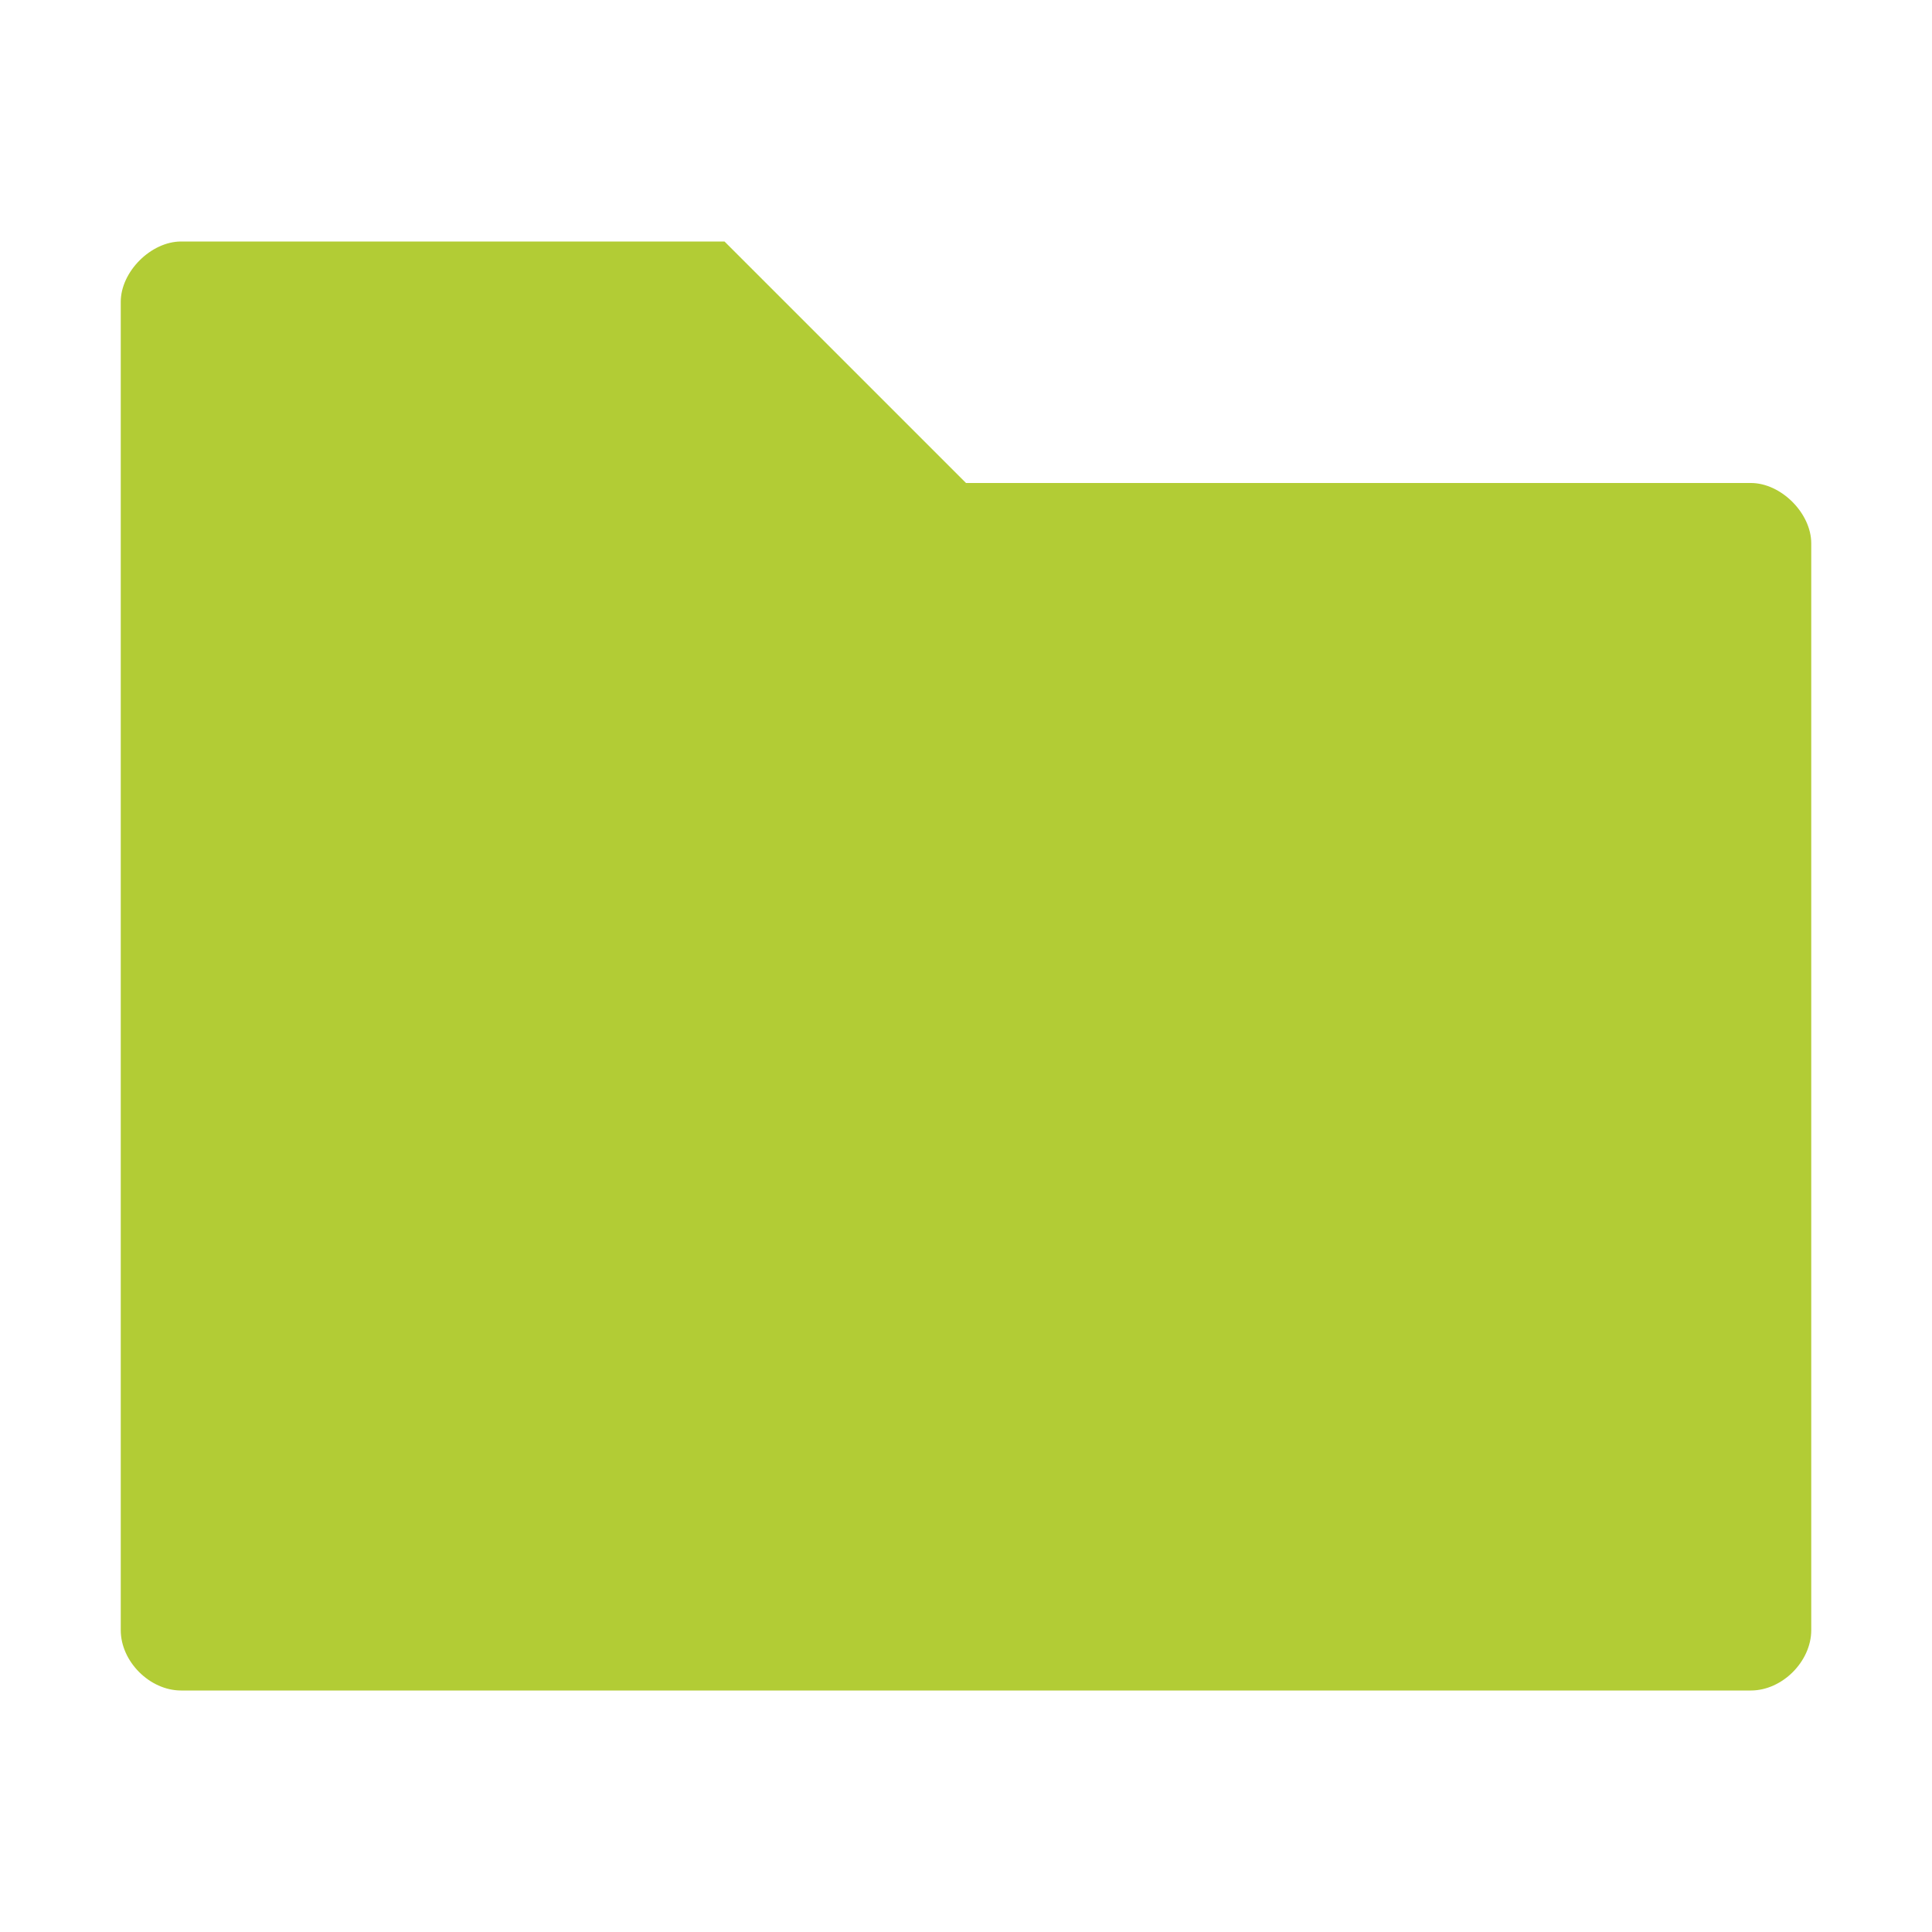
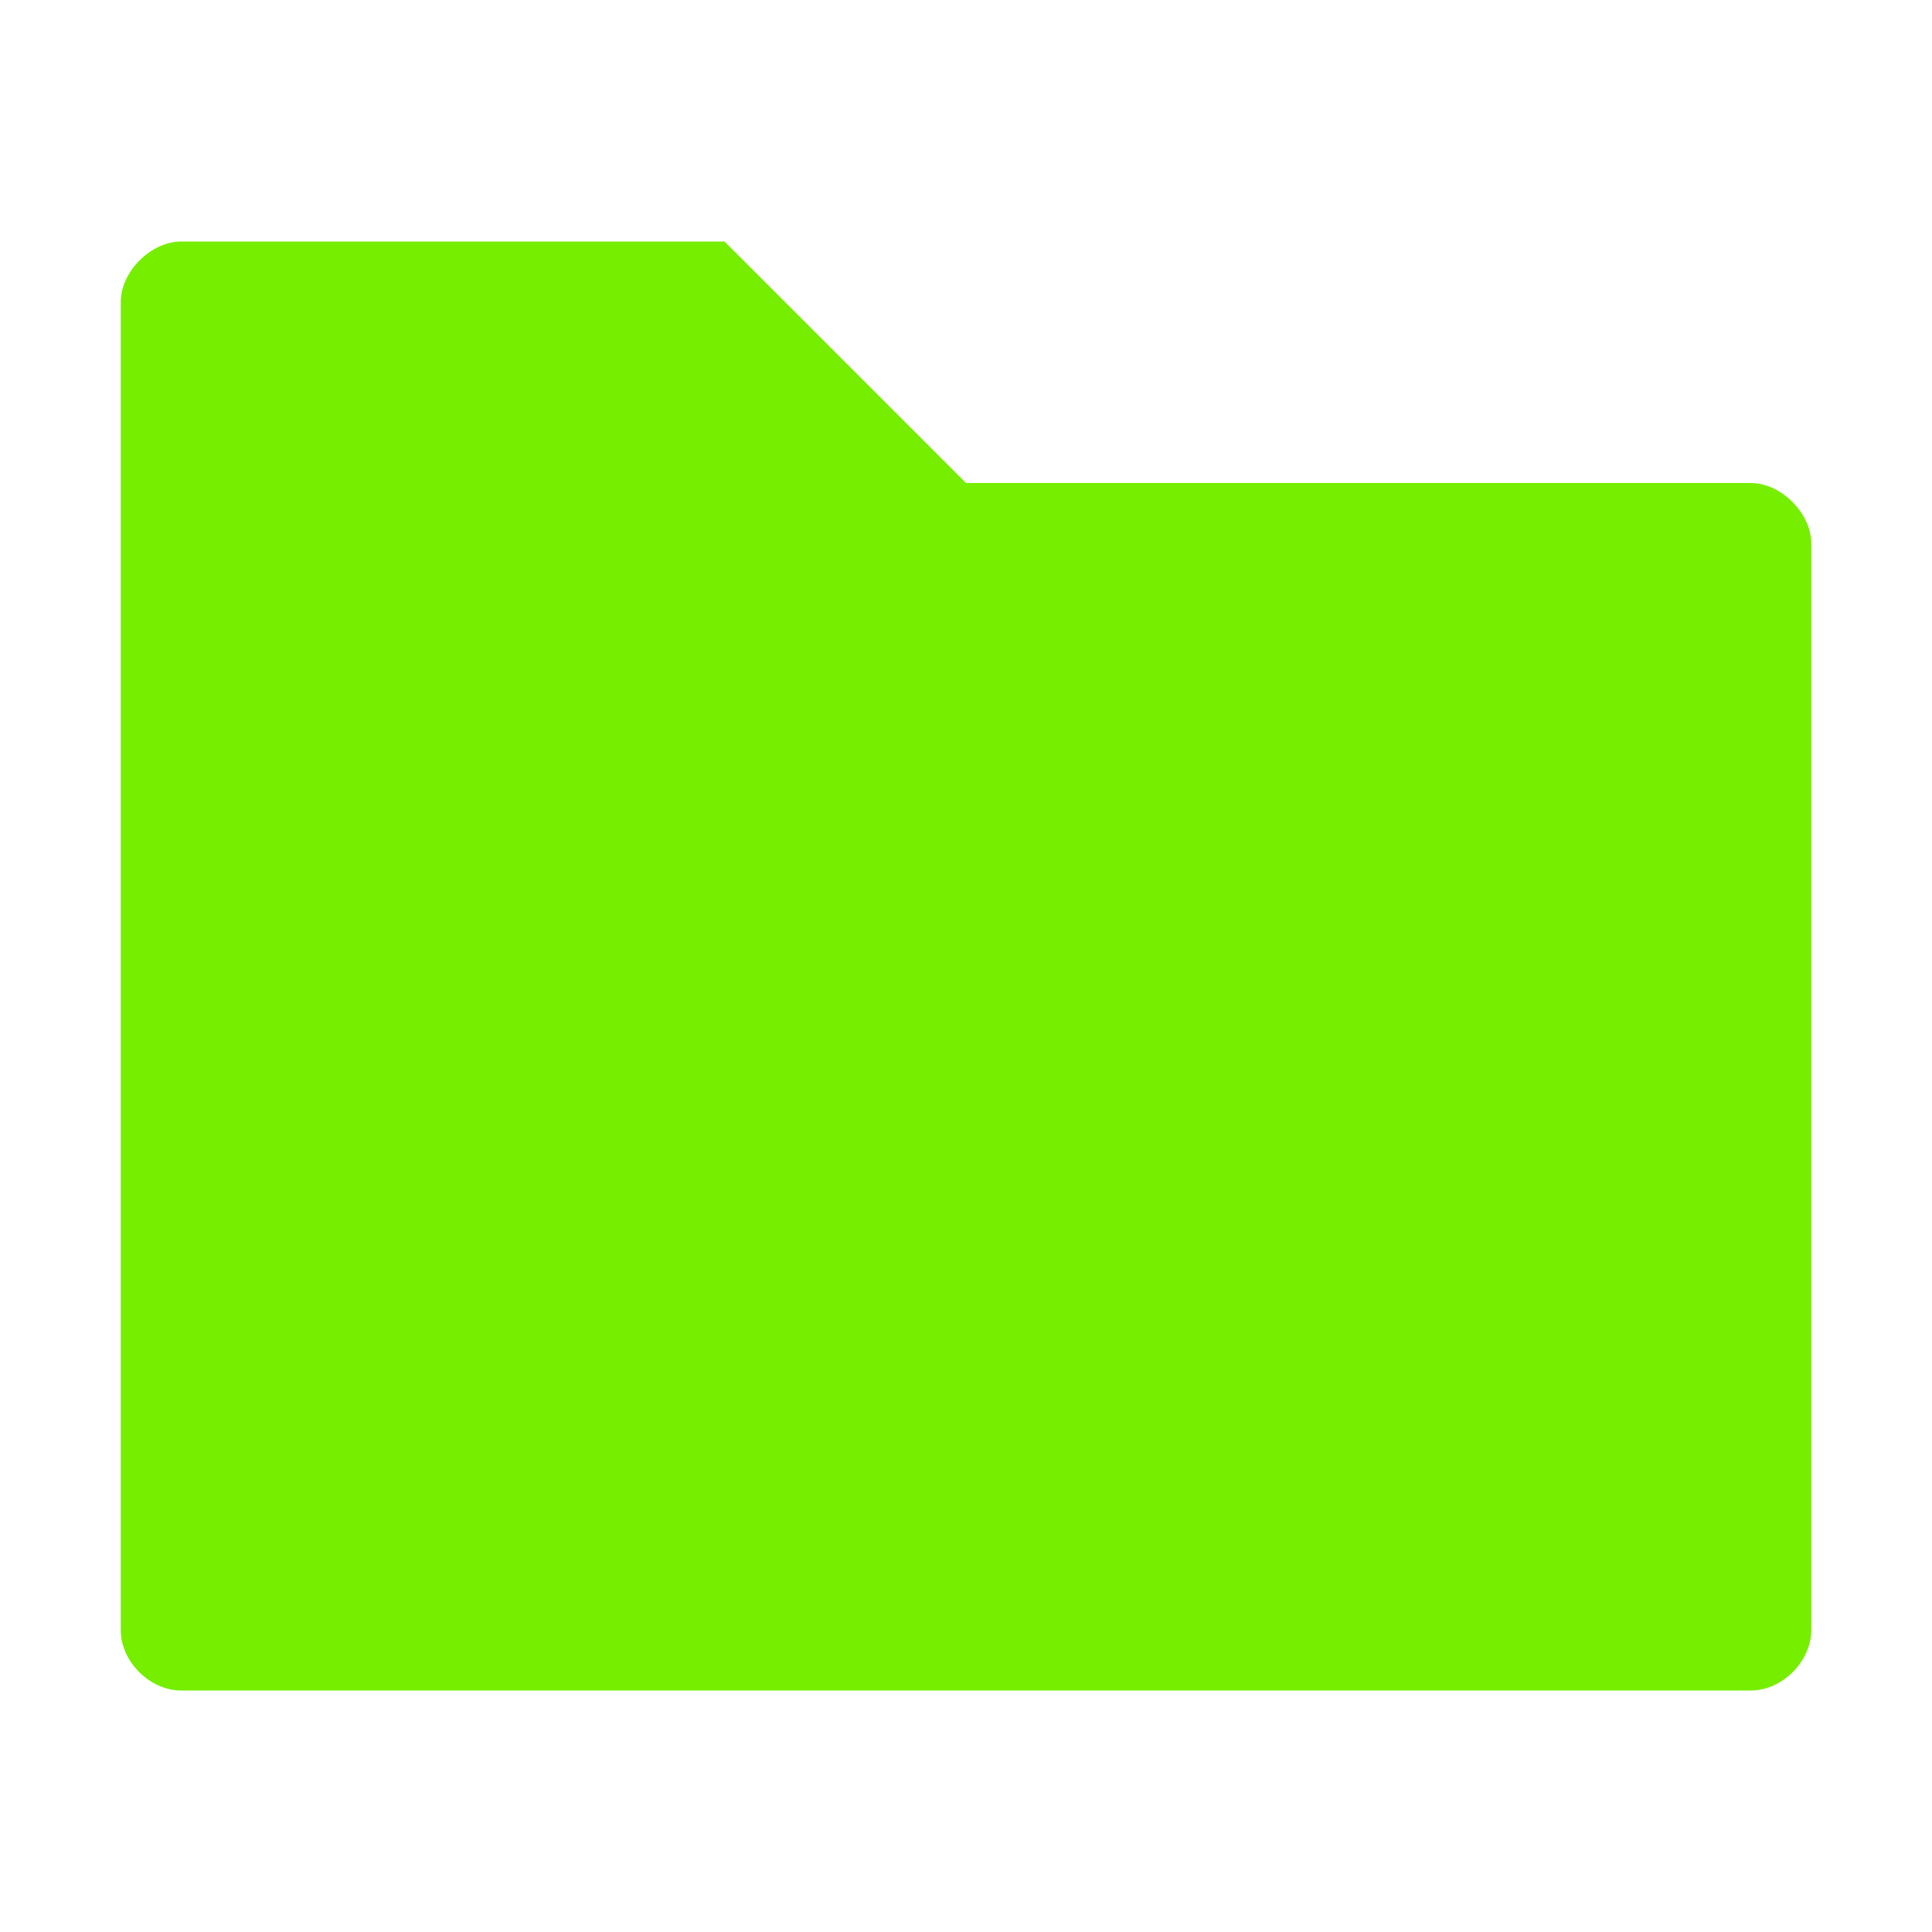
<svg xmlns="http://www.w3.org/2000/svg" height="32" viewBox="0 0 32 32" width="32" version="1.1" id="svg4">
  <defs id="defs8" />
-   <path fill="#0082c9" d="m3 4c-0.5 0-1 0.5-1 1v22c0 0.52 0.48 1 1 1h26c0.52 0 1-0.482 1-1v-18c0-0.5-0.5-1-1-1h-13l-4-4z" id="path2" style="fill:#b2cc35;fill-opacity:1" />
+   <path fill="#0082c9" d="m3 4c-0.5 0-1 0.5-1 1v22c0 0.52 0.48 1 1 1h26c0.52 0 1-0.482 1-1v-18c0-0.5-0.5-1-1-1h-13l-4-4z" id="path2" style="fill:#76ee00;fill-opacity:1" />
</svg>
